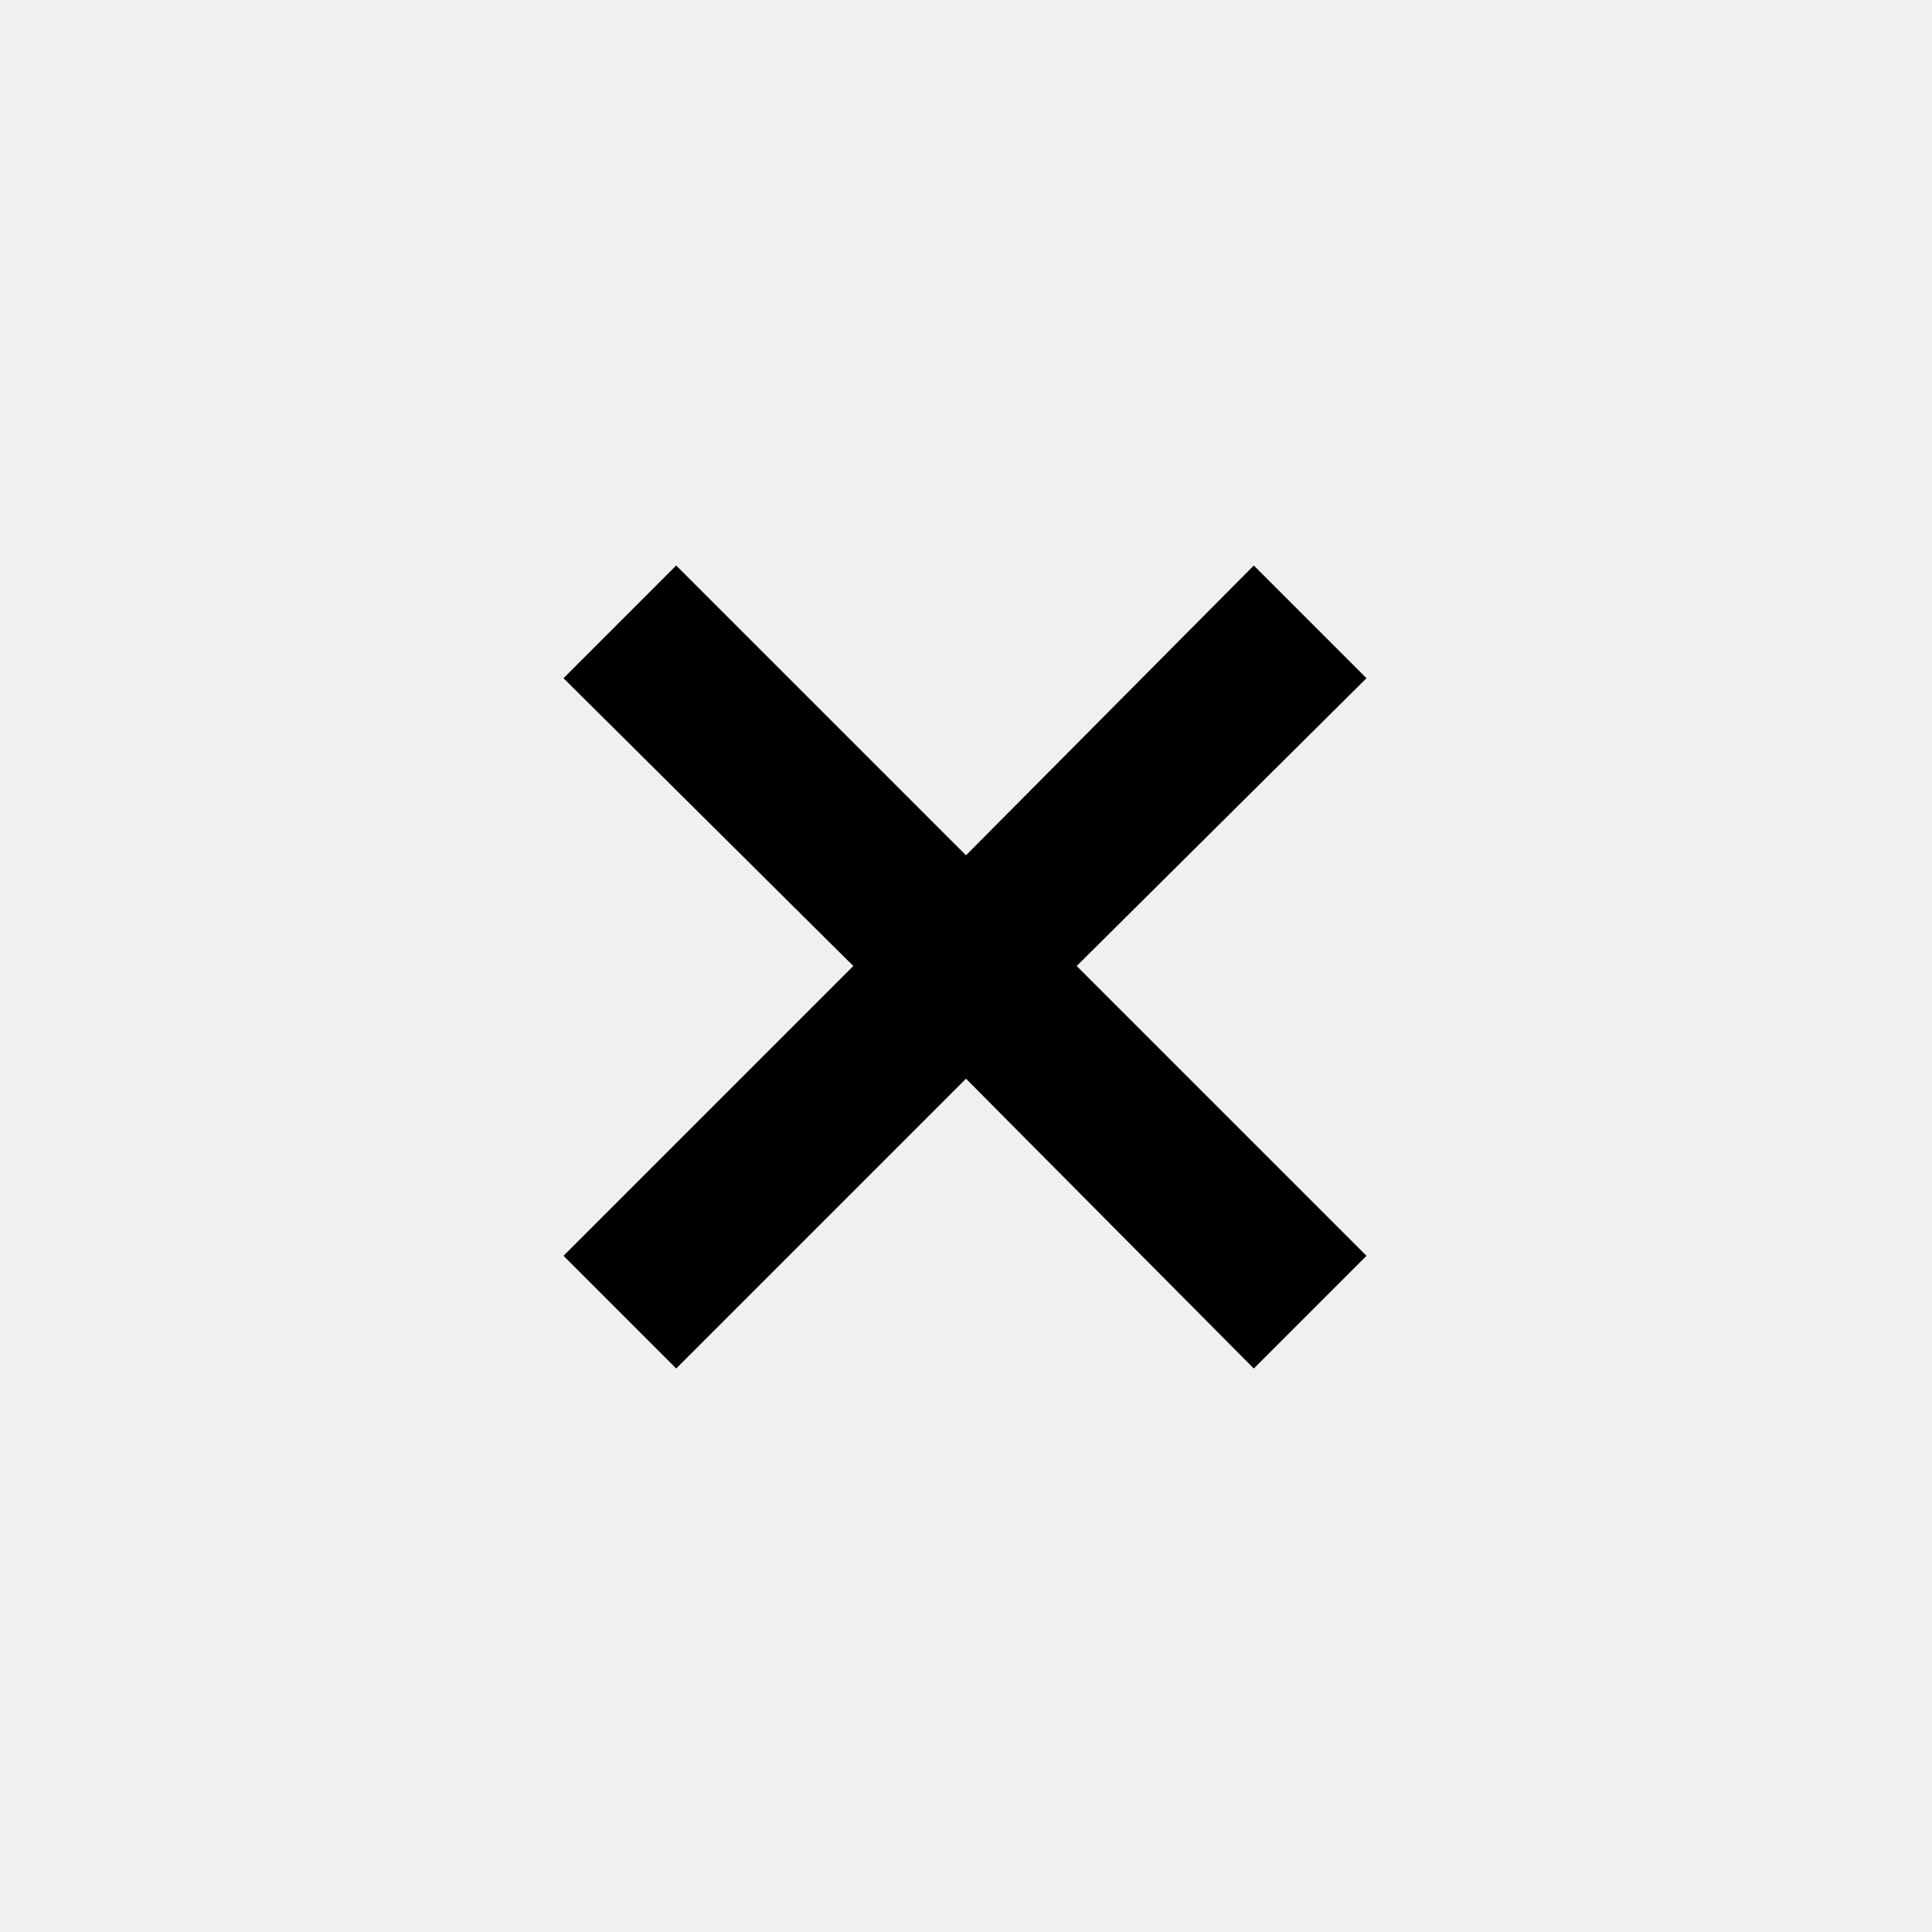
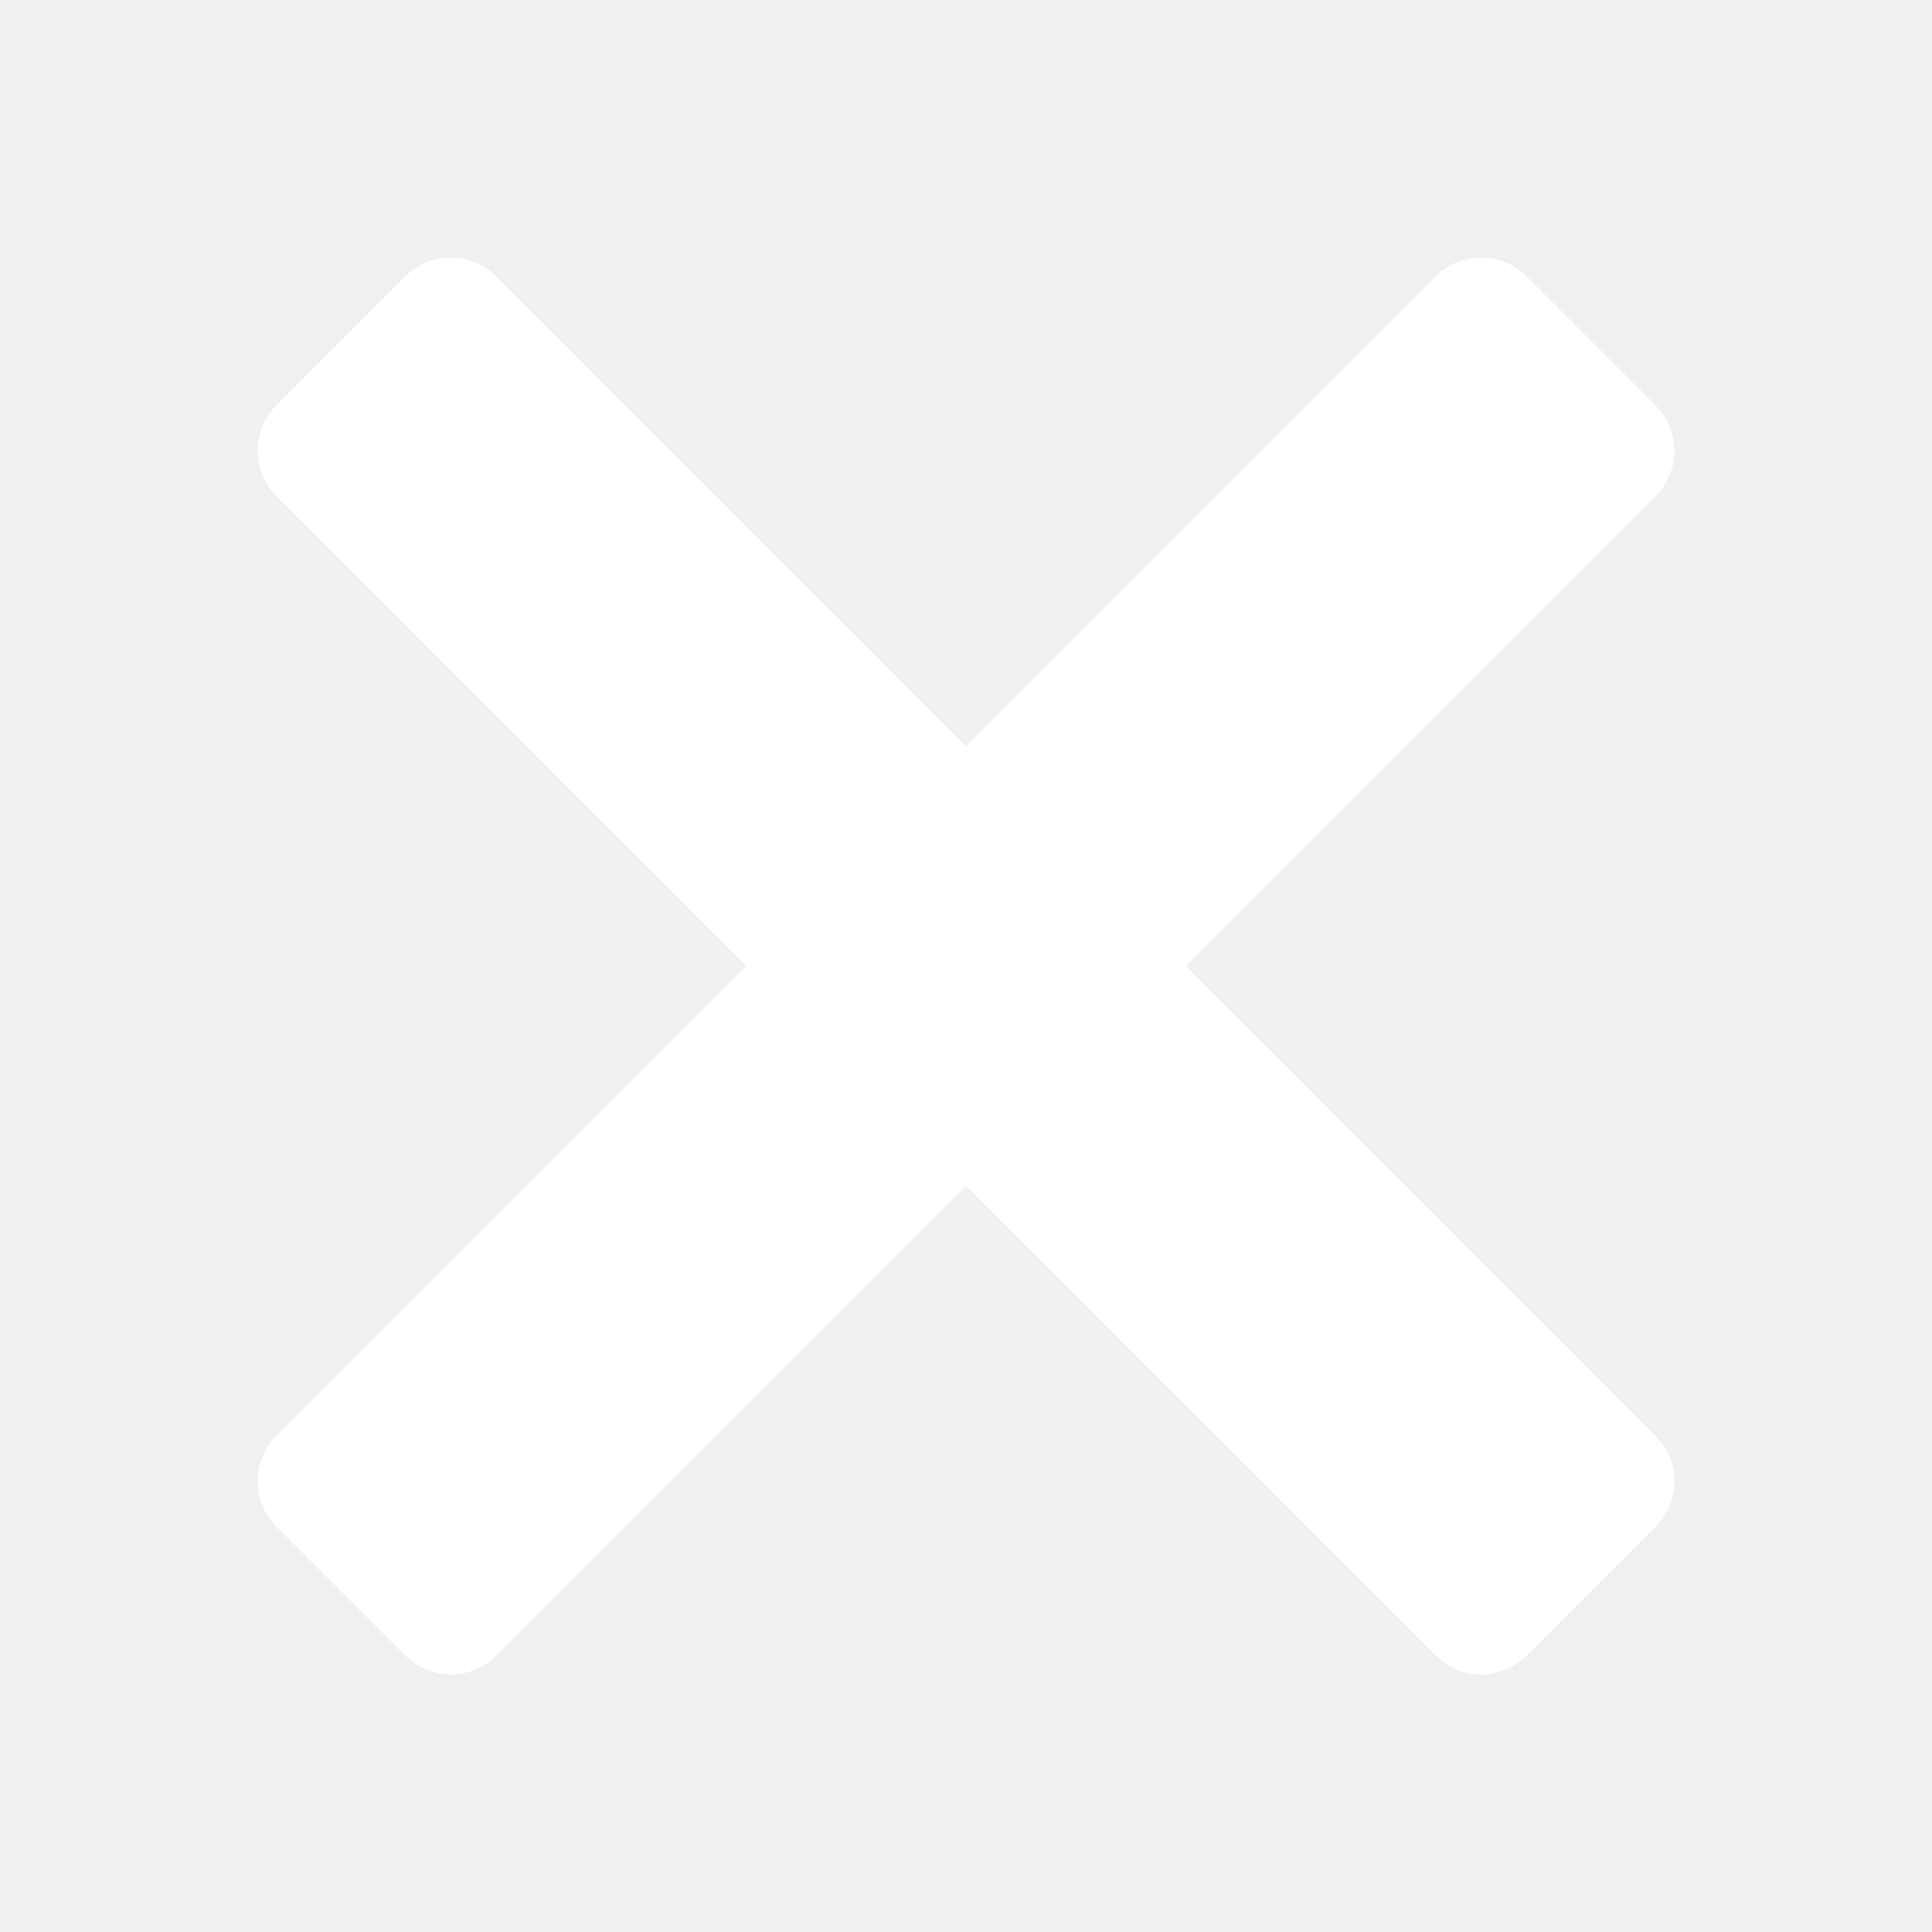
- <svg xmlns="http://www.w3.org/2000/svg" height="24" viewBox="0 -960 960 960" width="24">
-   <path d="m336-280-56-56 144-144-144-143 56-56 144 144 143-144 56 56-144 143 144 144-56 56-143-144-144 144Z" />
+ <svg xmlns="http://www.w3.org/2000/svg" viewBox="0,0,256,256" width="30px" height="30px">
+   <g fill="#ffffff" fill-rule="nonzero" stroke="none" stroke-width="1" stroke-linecap="butt" stroke-linejoin="miter" stroke-miterlimit="10" stroke-dasharray="" stroke-dashoffset="0" font-family="none" font-weight="none" font-size="none" text-anchor="none" style="mix-blend-mode: normal">
+     <g transform="scale(8.53333,8.53333)">
+       <path d="M7,4c-0.256,0 -0.512,0.097 -0.707,0.293l-2,2c-0.391,0.391 -0.391,1.024 0,1.414l7.293,7.293l-7.293,7.293c-0.391,0.391 -0.391,1.024 0,1.414l2,2c0.391,0.391 1.024,0.391 1.414,0l7.293,-7.293l7.293,7.293c0.39,0.391 1.024,0.391 1.414,0l2,-2c0.391,-0.391 0.391,-1.024 0,-1.414l-7.293,-7.293l7.293,-7.293c0.391,-0.39 0.391,-1.024 0,-1.414l-2,-2c-0.391,-0.391 -1.024,-0.391 -1.414,0l-7.293,7.293l-7.293,-7.293c-0.196,-0.196 -0.451,-0.293 -0.707,-0.293z" />
+     </g>
+   </g>
</svg>
